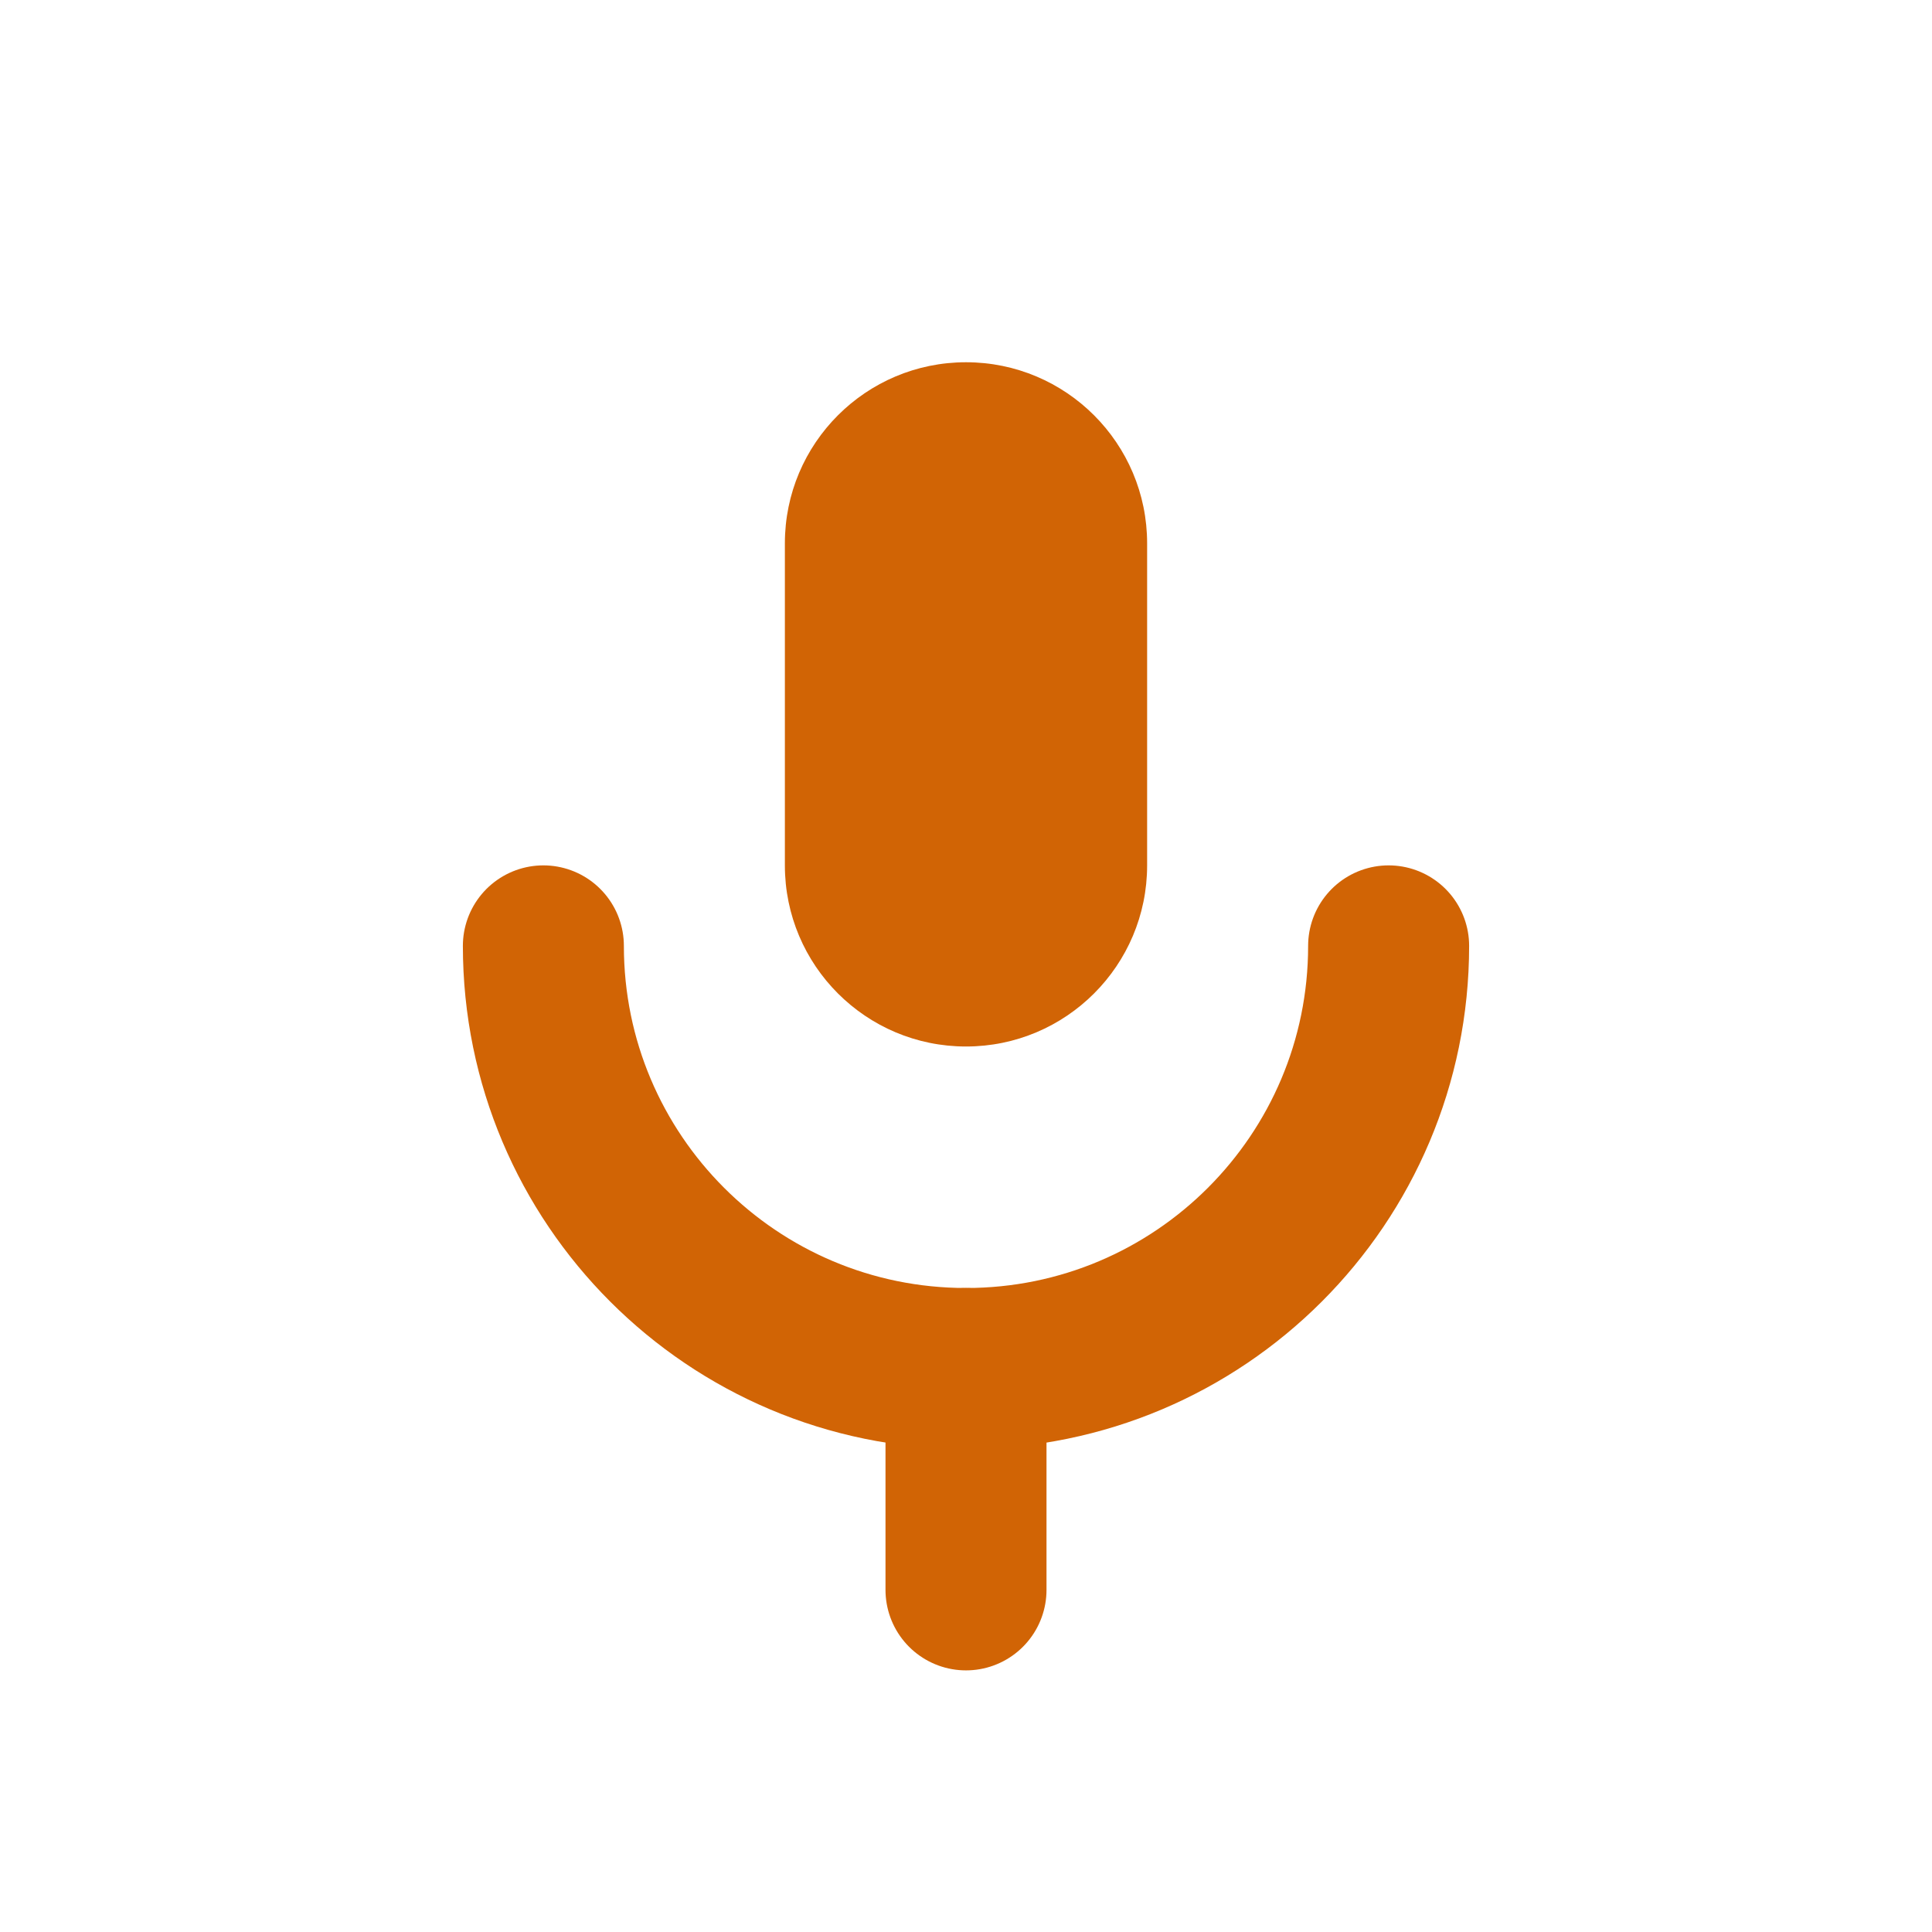
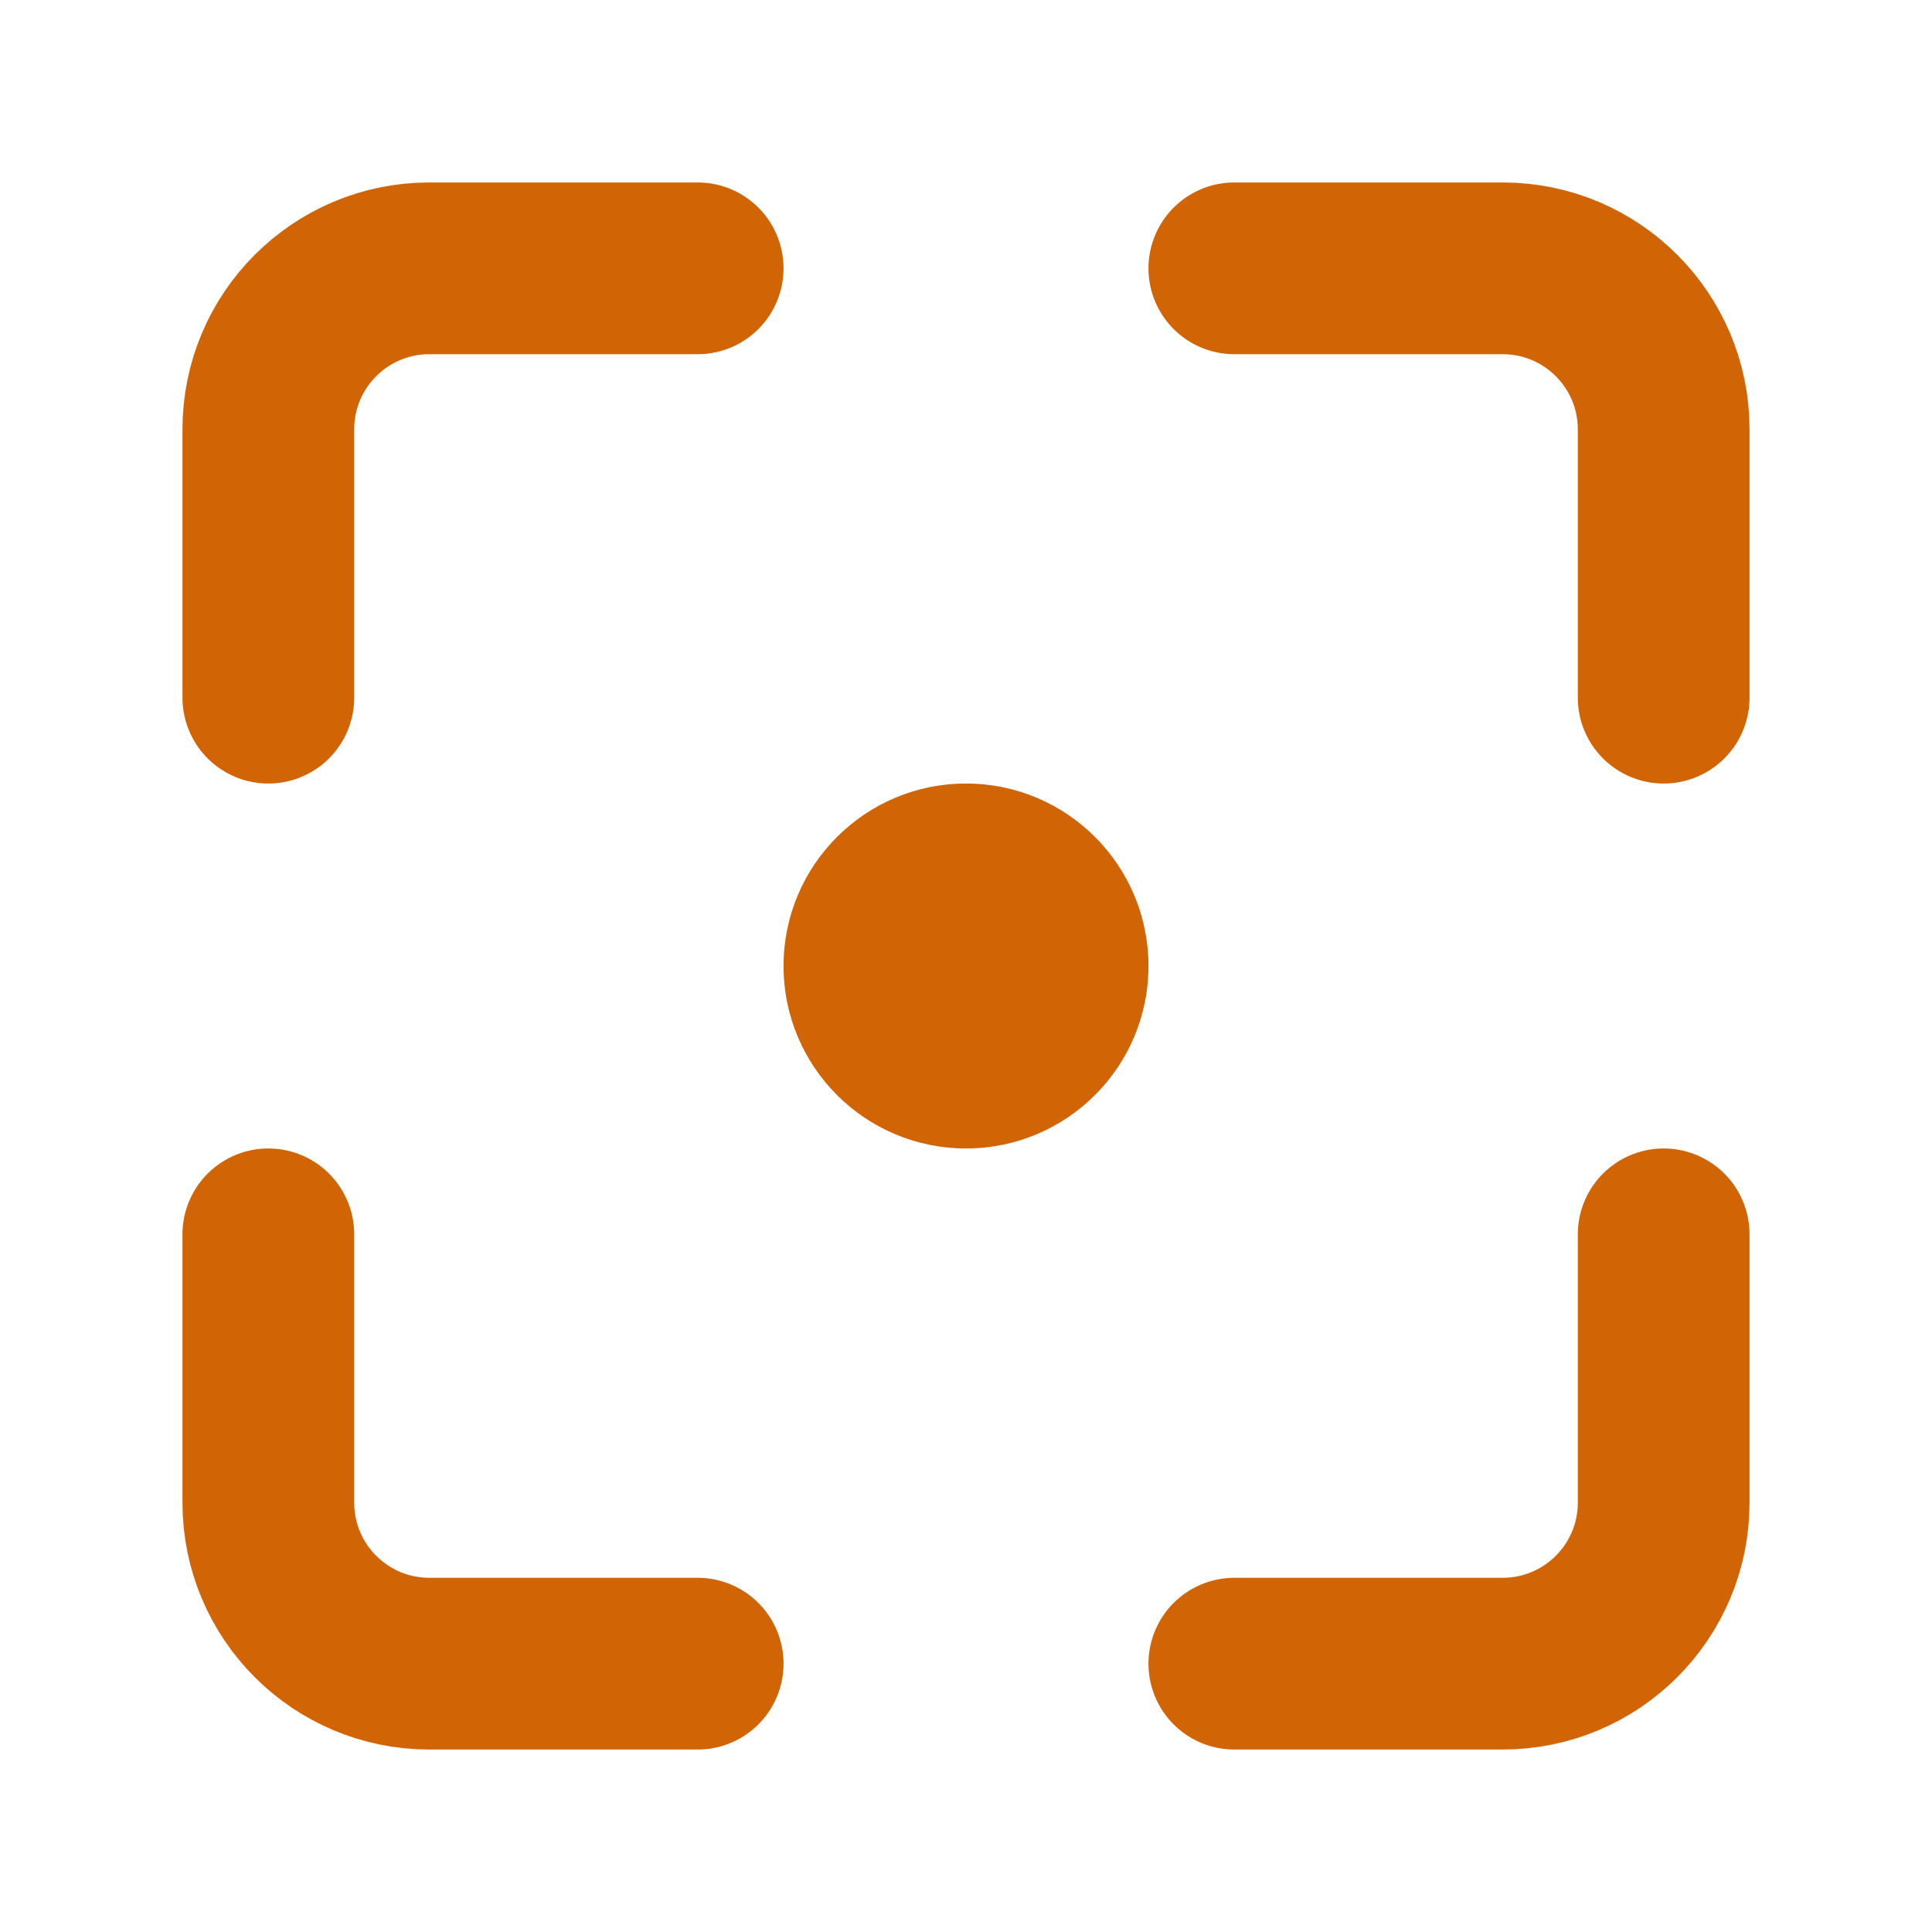
- <svg xmlns="http://www.w3.org/2000/svg" viewBox="0 0 48 48">
-   <circle class="tr-live-ring" cx="24" cy="24" r="21" fill="none" stroke="#d16405" stroke-width="3" opacity="0" />
-   <rect x="19.5" y="9" width="9" height="17" rx="4.5" fill="#d16405" />
-   <path d="M13.5 23.5 A10.5 10.5 0 0 0 34.5 23.5" fill="none" stroke="#d16405" stroke-width="4" stroke-linecap="round" />
-   <path d="M24 34 V39.5" fill="none" stroke="#d16405" stroke-width="4" stroke-linecap="round" />
+ <svg xmlns="http://www.w3.org/2000/svg" viewBox="0 0 18 18" fill="none" stroke="#d16405" stroke-width="1.6" stroke-linecap="round">
+   <path d="M2.5 6.5V4a1.5 1.5 0 0 1 1.5-1.5h2.5" />
+   <path d="M11.5 2.5H14A1.5 1.5 0 0 1 15.5 4v2.5" />
+   <path d="M15.5 11.5V14a1.5 1.5 0 0 1-1.5 1.5h-2.5" />
+   <path d="M6.5 15.5H4A1.5 1.5 0 0 1 2.5 14v-2.5" />
+   <circle cx="9" cy="9" r="1.7" fill="#d16405" stroke="none" />
</svg>
